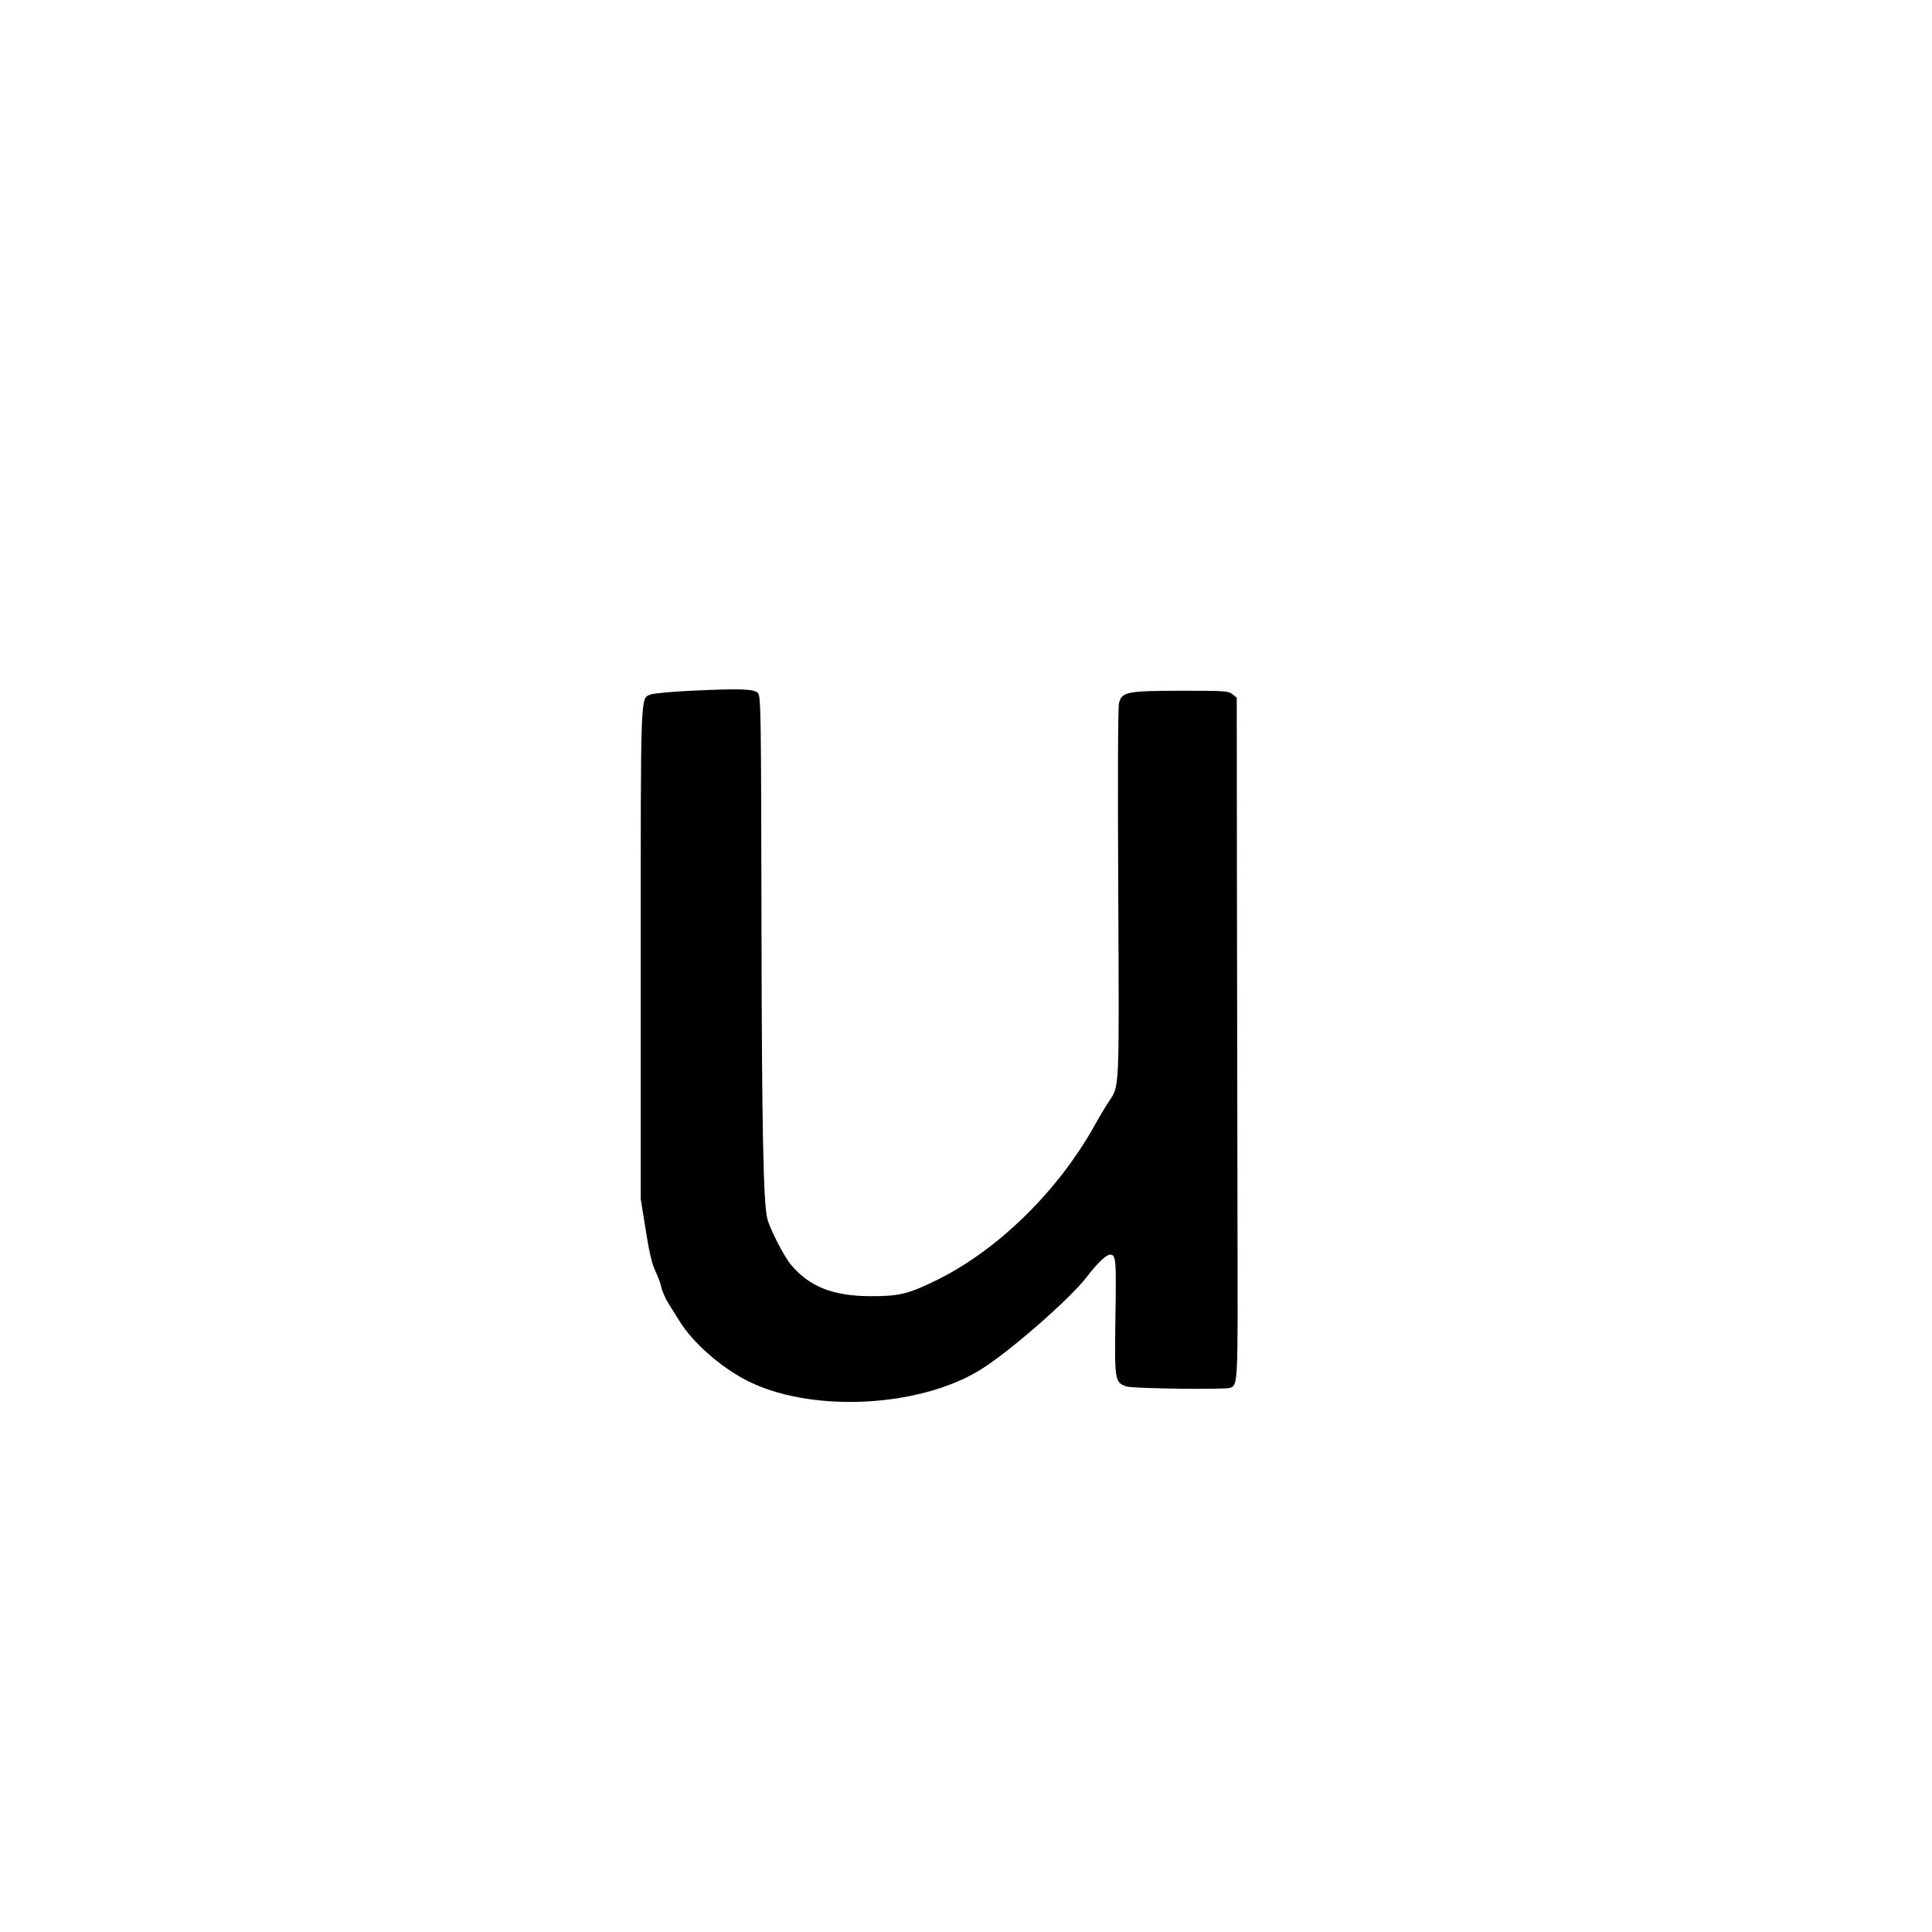
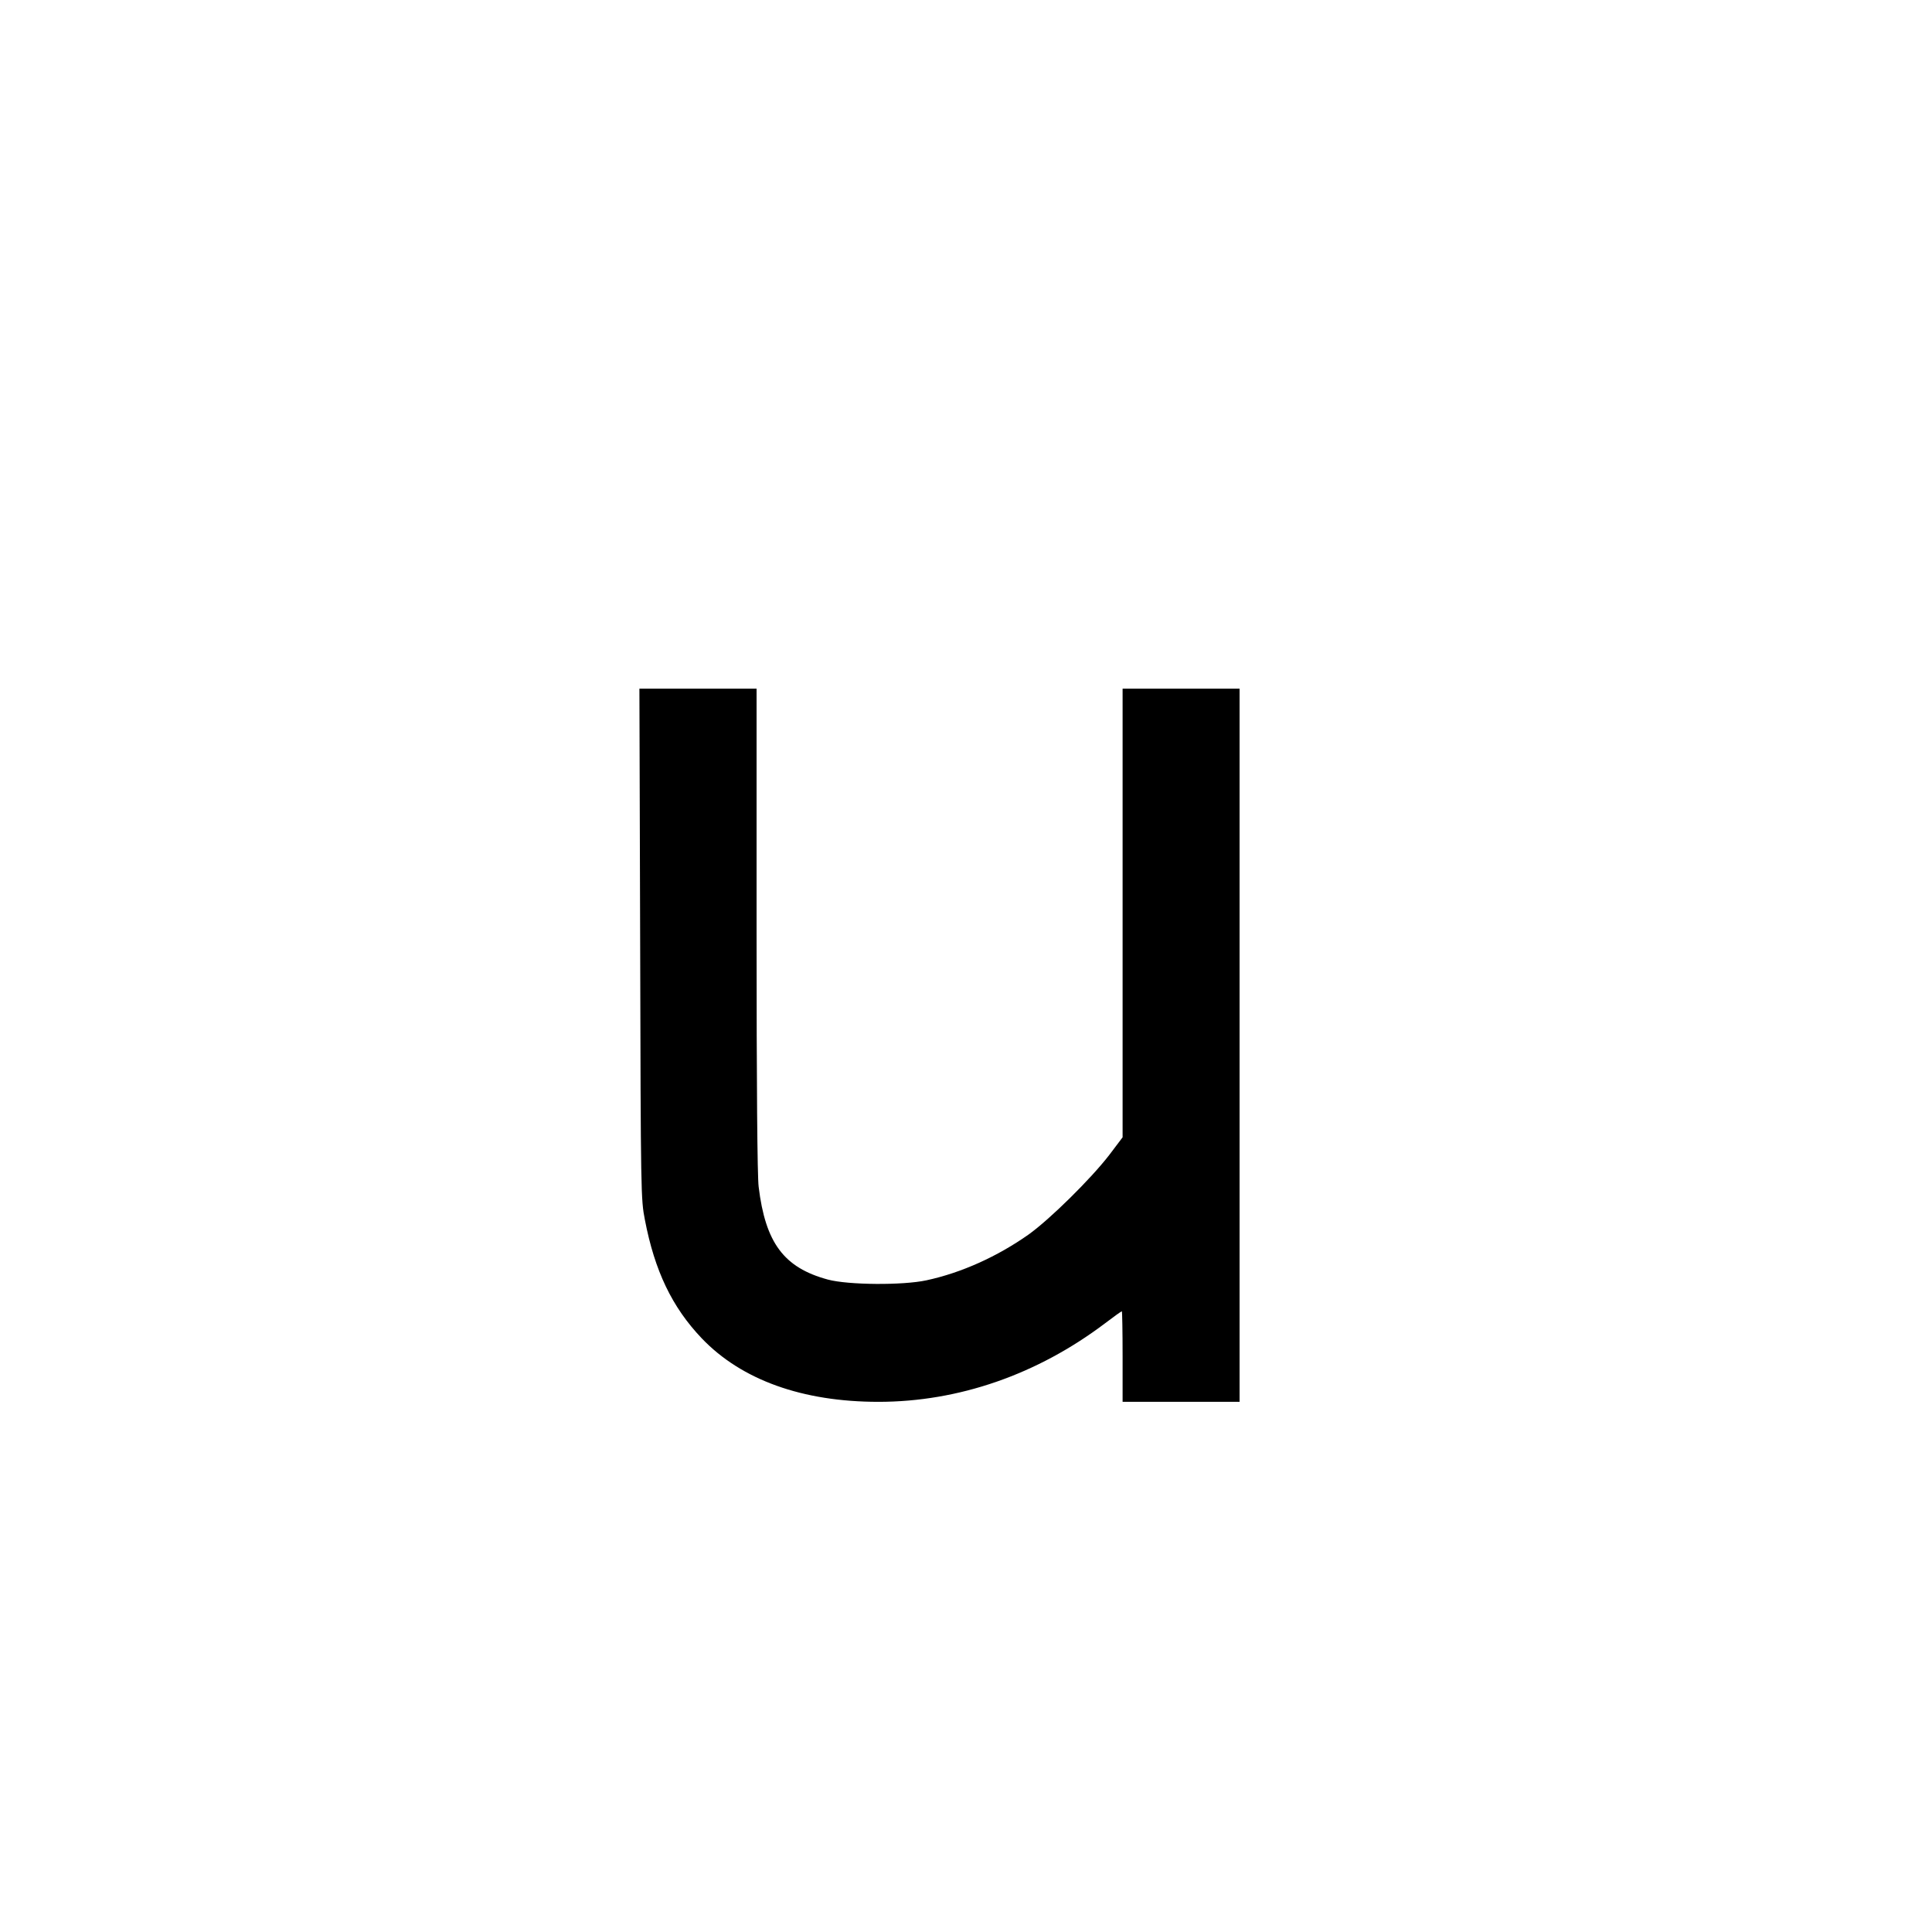
<svg xmlns="http://www.w3.org/2000/svg" width="1024" height="1024" viewBox="0 0 1024 1024">
-   <path d="M366.5 366.1C356.1 366.6 346.3 367.5 344.8 368.1C339.4 370.3 339.6 365.2 339.6 505.5V635.5L342.3 652.2C344.1 663.9 345.7 670.4 347.4 673.8C348.7 676.4 350.1 680.2 350.5 682.2C350.9 684.2 352.7 688.3 354.5 691.2C356.3 694.1 359.0 698.4 360.4 700.6C368.0 712.7 384.1 726.4 398.7 733.1C432.6 748.7 487.2 745.6 519.0 726.4C534.0 717.4 567.3 688.3 576.1 676.7C581.2 669.9 586.3 665.0 588.4 665.0C591.5 665.0 591.7 667.3 591.2 697.9C590.7 732.2 590.8 732.8 597.3 734.9C600.8 736.0 649.6 736.6 652.0 735.6C656.2 733.8 656.1 734.4 655.9 649.2C655.8 604.2 655.7 523.0 655.6 468.7L655.5 369.8L653.2 367.9C651.0 366.2 648.9 366.1 625.7 366.1C597.1 366.2 594.7 366.7 593.1 372.6C592.5 374.6 592.4 415.0 592.7 474.0C593.2 579.8 593.4 575.1 587.7 583.9C585.9 586.5 582.7 592.0 580.5 595.9C560.7 631.7 527.9 663.6 494.6 679.4C481.1 685.9 476.2 687.0 461.7 687.0C441.6 687.0 429.0 682.0 419.2 670.3C415.4 665.7 408.1 651.4 406.7 646.0C404.6 637.3 403.8 599.8 403.6 489.2C403.4 377.0 403.3 368.9 401.7 367.3C399.5 365.1 392.5 364.9 366.5 366.1Z" fill="#000000" fill-rule="nonzero" />
+   <path d="M339.3 500.2C339.6 633.3 339.7 635.7 341.8 646.5C347.0 673.6 356.2 692.8 371.9 709.3C393.0 731.4 425.3 743.0 465.6 743.0C508.0 743.0 549.7 728.6 585.8 701.3C590.4 697.8 594.3 695.0 594.6 695.0C594.8 695.0 595.0 705.8 595.0 719.0V743.0H626.0H657.0V554.0V365.0H626.0H595.0V483.9V602.8L587.9 612.2C578.1 624.9 556.5 646.2 545.2 654.3C528.6 666.0 509.6 674.6 491.0 678.6C478.5 681.3 449.6 681.1 438.8 678.2C415.5 671.9 405.7 658.8 402.1 629.0C401.4 623.5 401.0 576.0 401.0 492.8V365.0H370.0H338.9L339.3 500.2Z" fill="#000000" fill-rule="nonzero" />
</svg>
